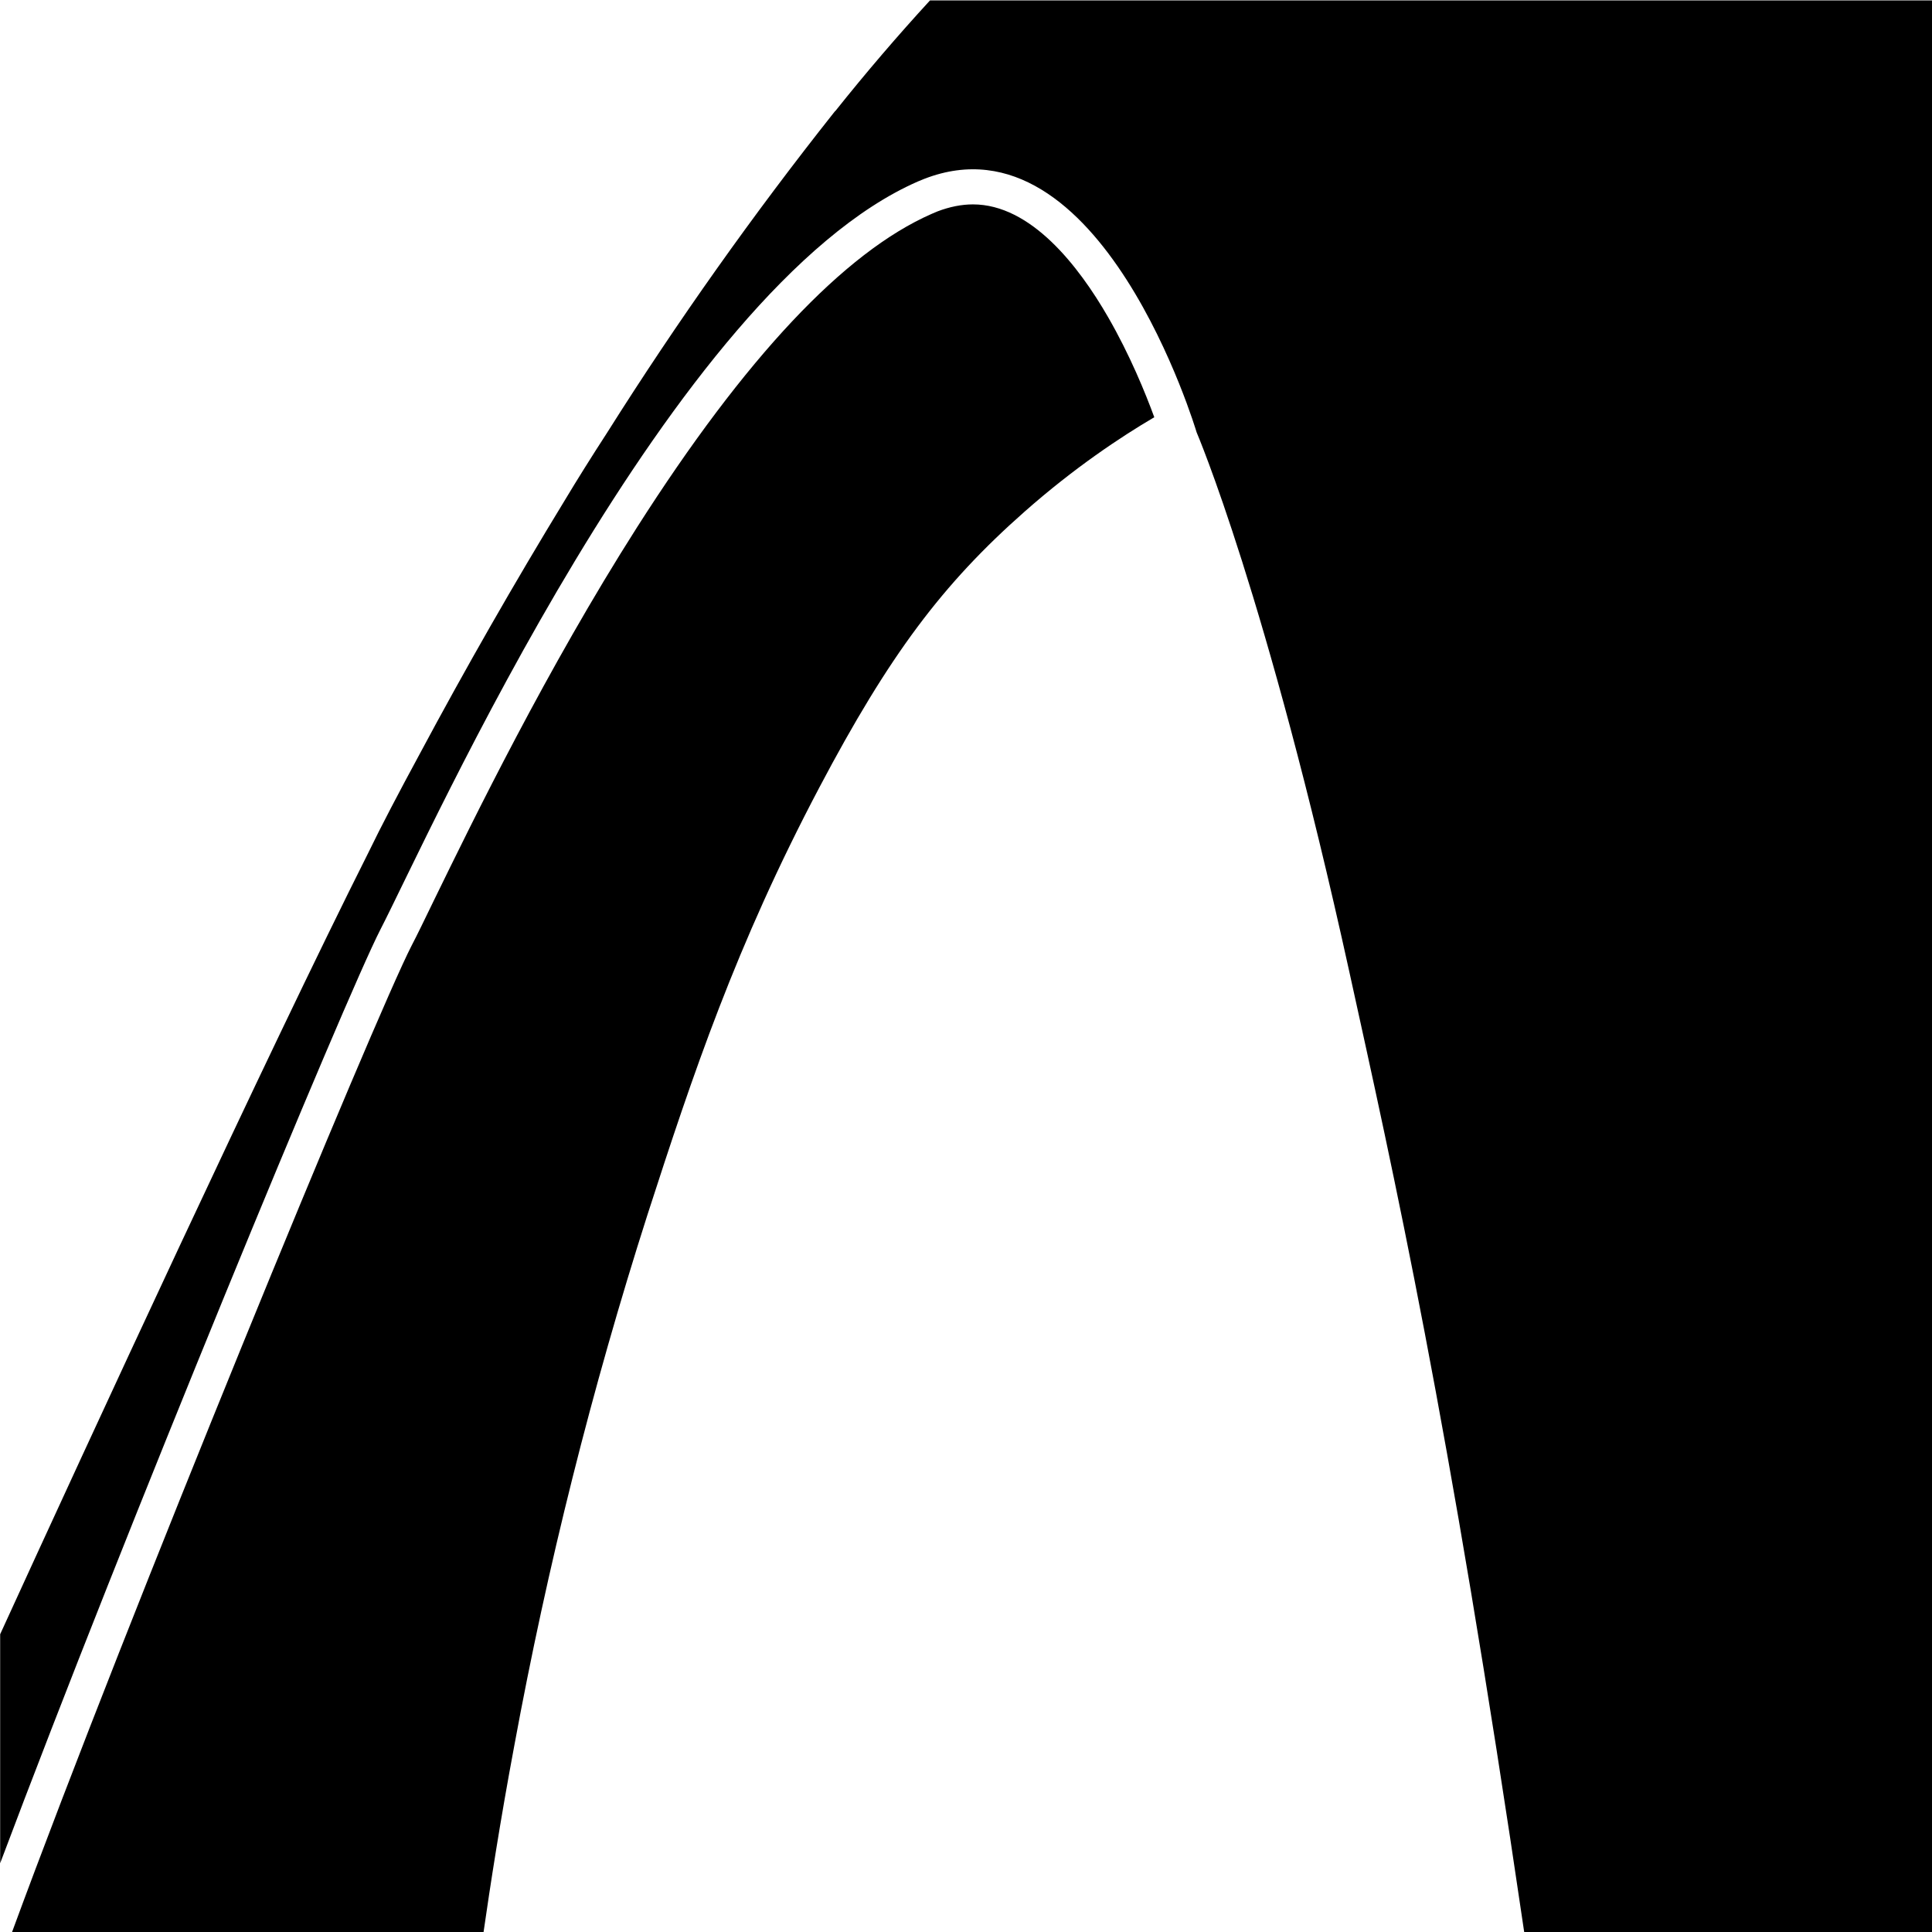
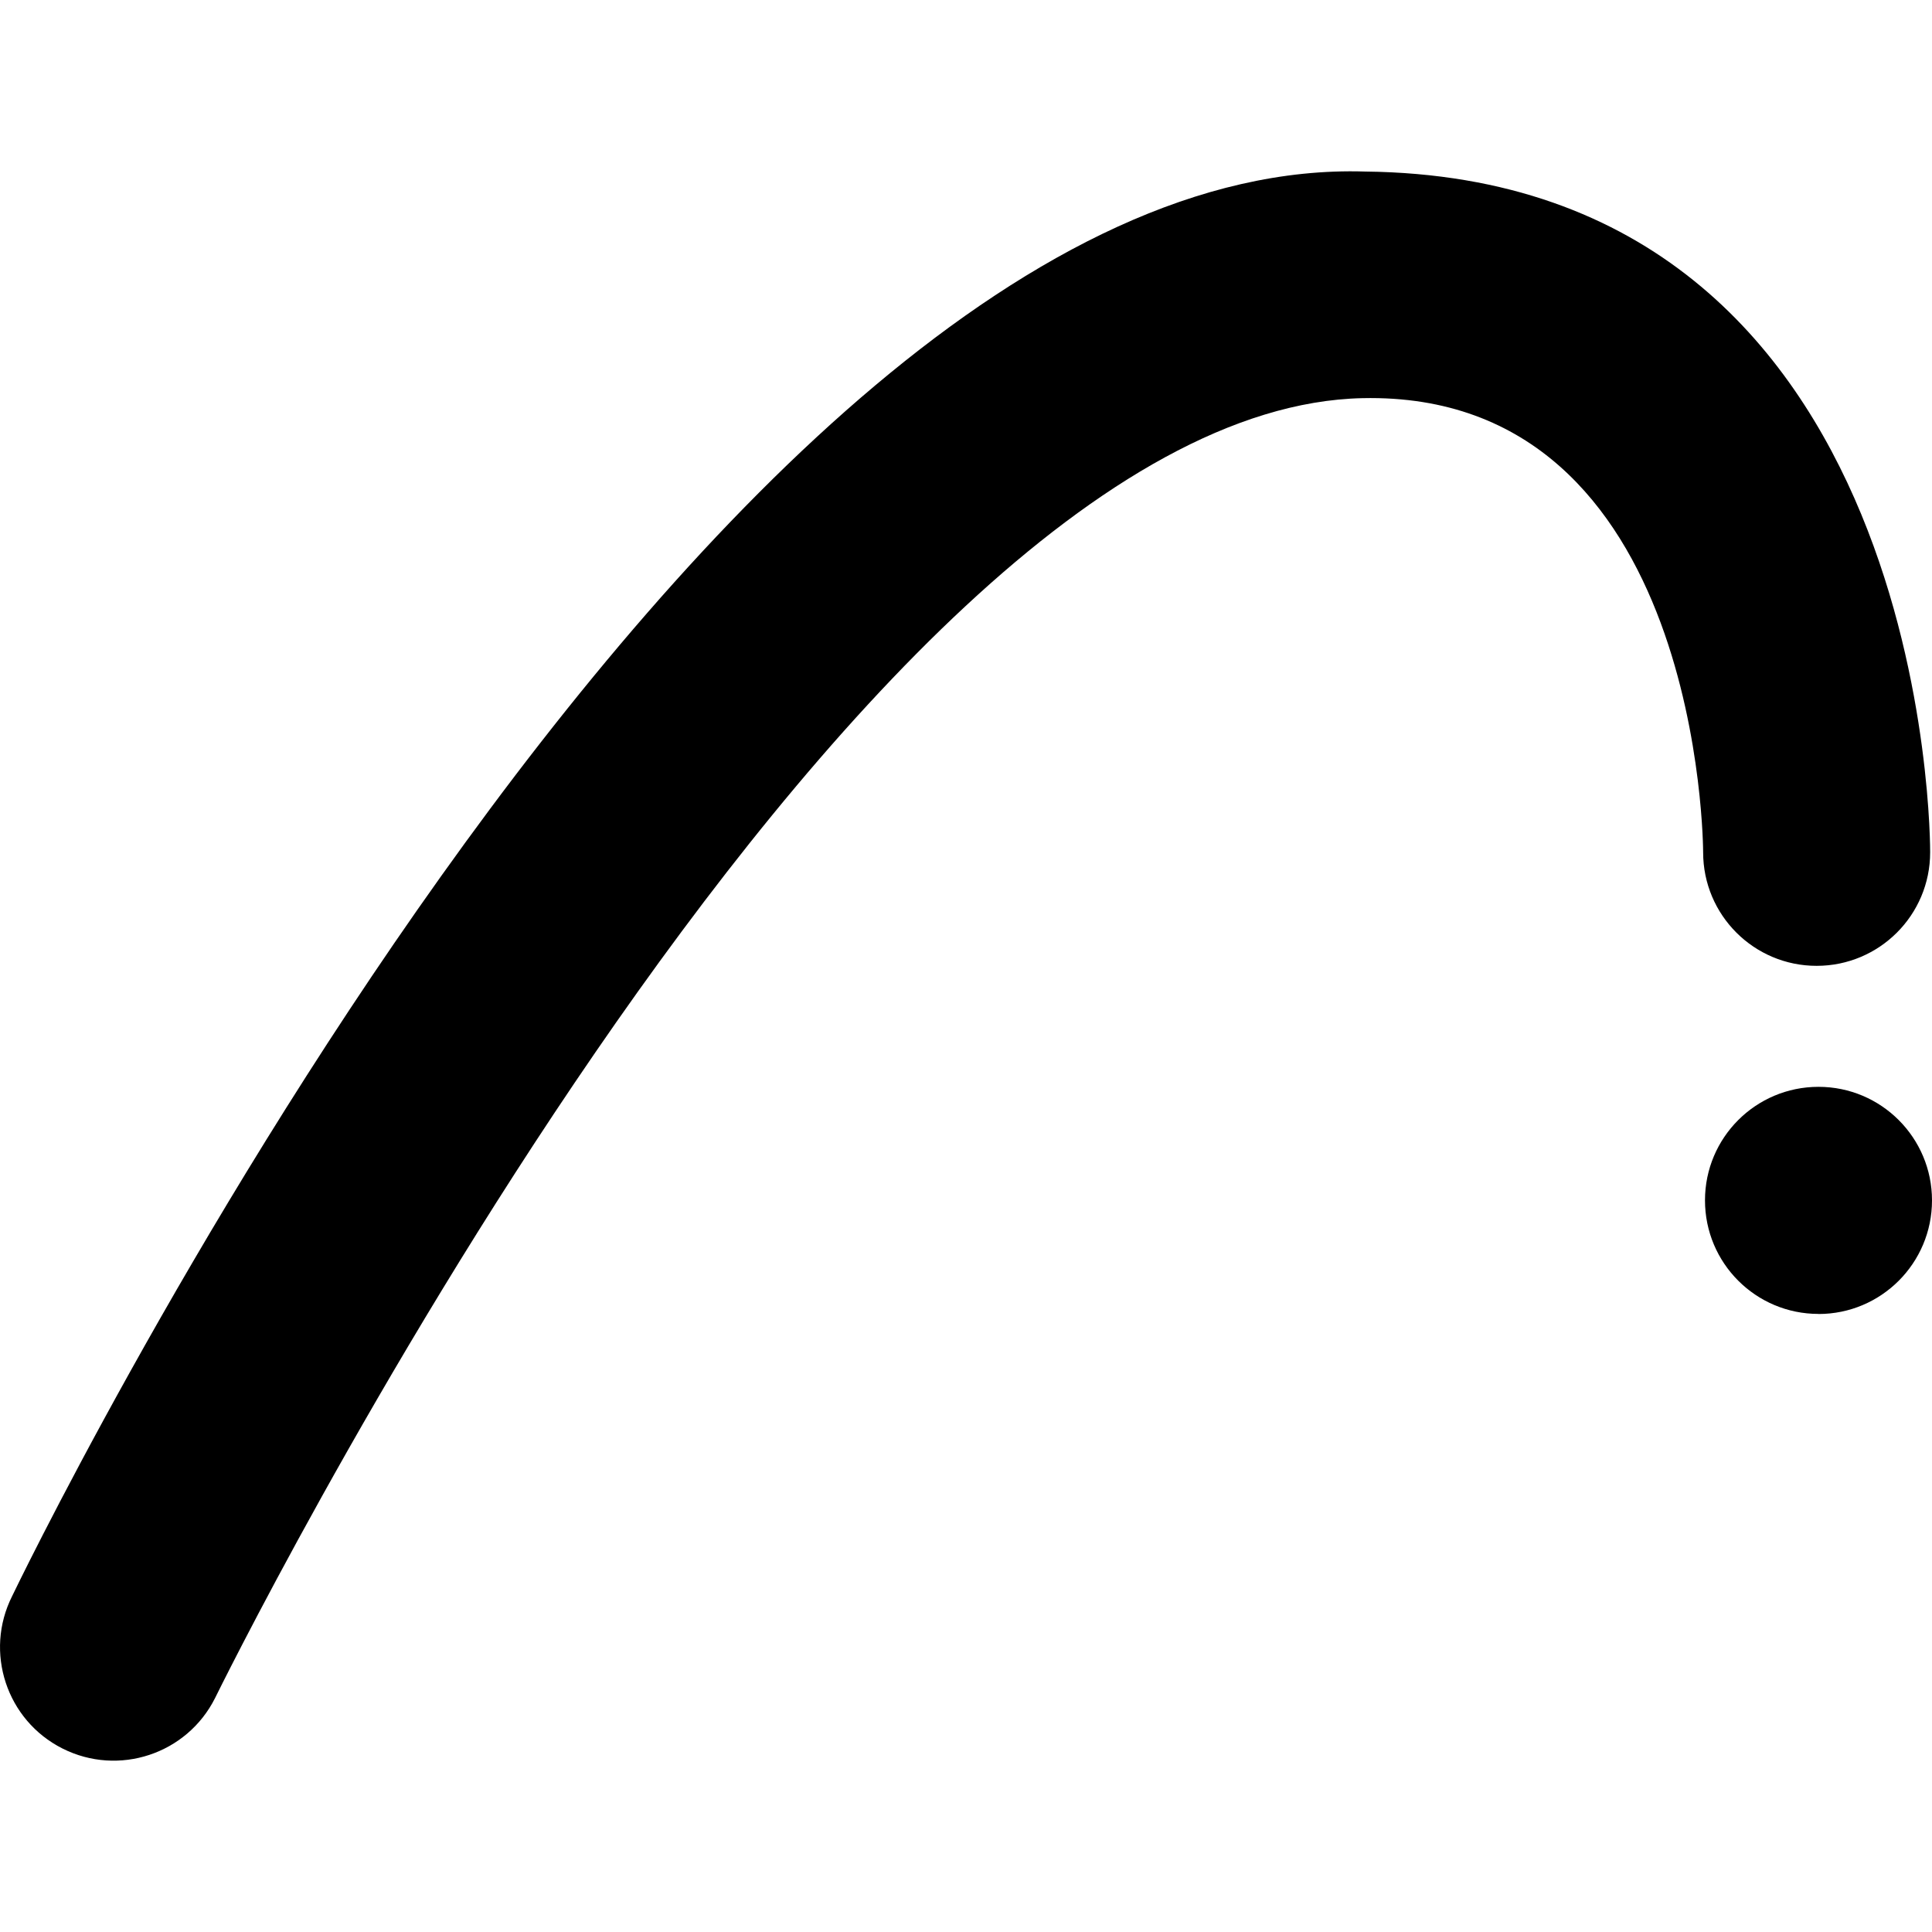
<svg xmlns="http://www.w3.org/2000/svg" role="img" viewBox="0 0 24 24">
-   <path d="M11.553.005a25.99 25.99 0 0 0-1.171 1.368l-.013.013a45.296 45.296 0 0 0-2.827 3.989c-.201.31-.376.59-.52.83A64.25 64.25 0 0 0 5.21 9.373c-.253.467-.48.9-.634 1.219-1.274 2.535-3.45 7.252-4.574 9.709v2.845c1.56-4.153 4.289-10.754 4.723-11.598.607-1.175 3.622-7.956 6.676-9.293l.083-.034c2.193-.848 3.381 3.15 3.381 3.15s.87 2.027 1.897 6.702c.548 2.494 1.227 5.494 2.172 11.927H24V.005H11.553zM.15 24c1.462-3.979 4.503-11.359 4.962-12.251.068-.13.162-.324.28-.568.489-1.002 1.398-2.867 2.521-4.63 1.344-2.108 2.575-3.418 3.66-3.894l.073-.031c.15-.057.298-.087.44-.087.72 0 1.312.763 1.68 1.402.27.468.463.942.573 1.242-.415.244-.99.625-1.608 1.17-1.025.904-1.684 1.784-2.55 3.424-1.04 1.969-1.577 3.578-2.137 5.31a53.474 53.474 0 0 0-1.655 6.597c-.178.95-.3 1.748-.382 2.316H.15z" />
+   <path d="M22.59 16.322c-.779 0-1.41-.631-1.41-1.411 0-.779.631-1.41 1.41-1.41S24 14.133 24 14.912c0 .779-.631 1.411-1.41 1.411zM.151 19.827c-.35.696-.07 1.544.626 1.894.696.35 1.544.07 1.894-.626 0 0 7.849-16.011 14.255-16.149 4.23-.091 4.231 5.642 4.231 5.642 0 .779.631 1.41 1.41 1.41s1.41-.631 1.41-1.41c0 0 .057-8.381-7.02-8.457C8.763 1.871.151 19.827.151 19.827z" />
</svg>
